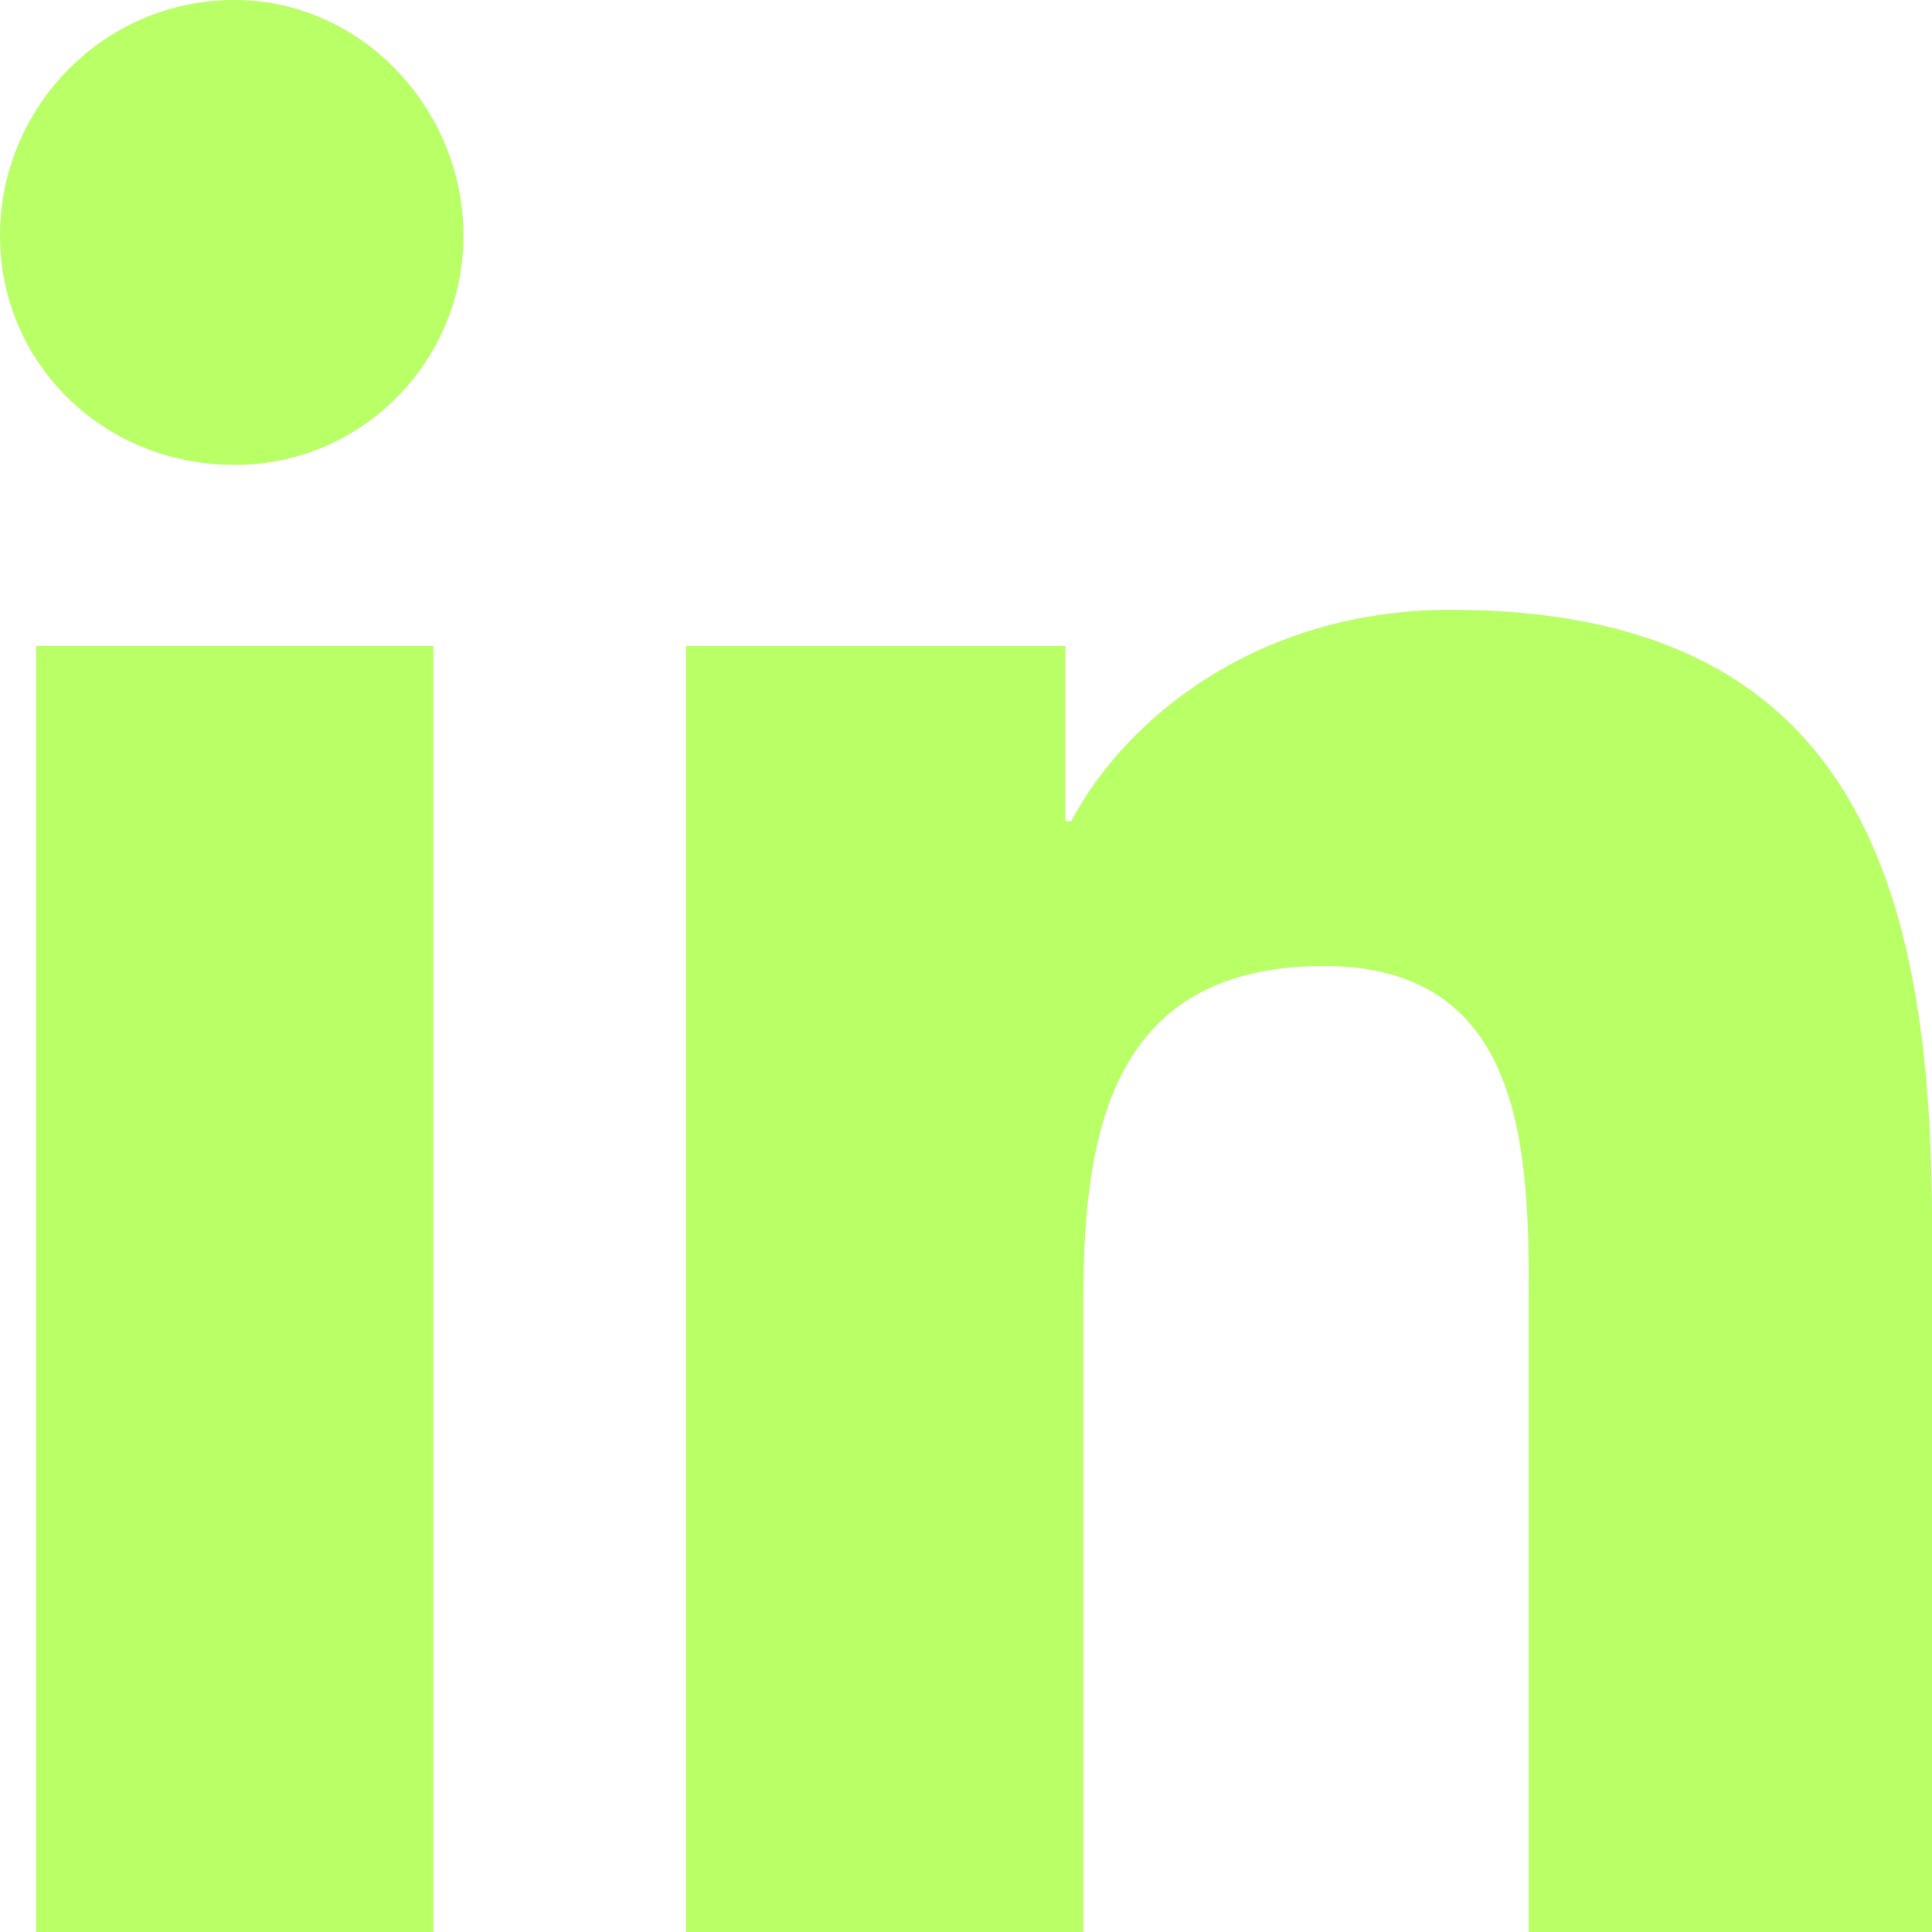
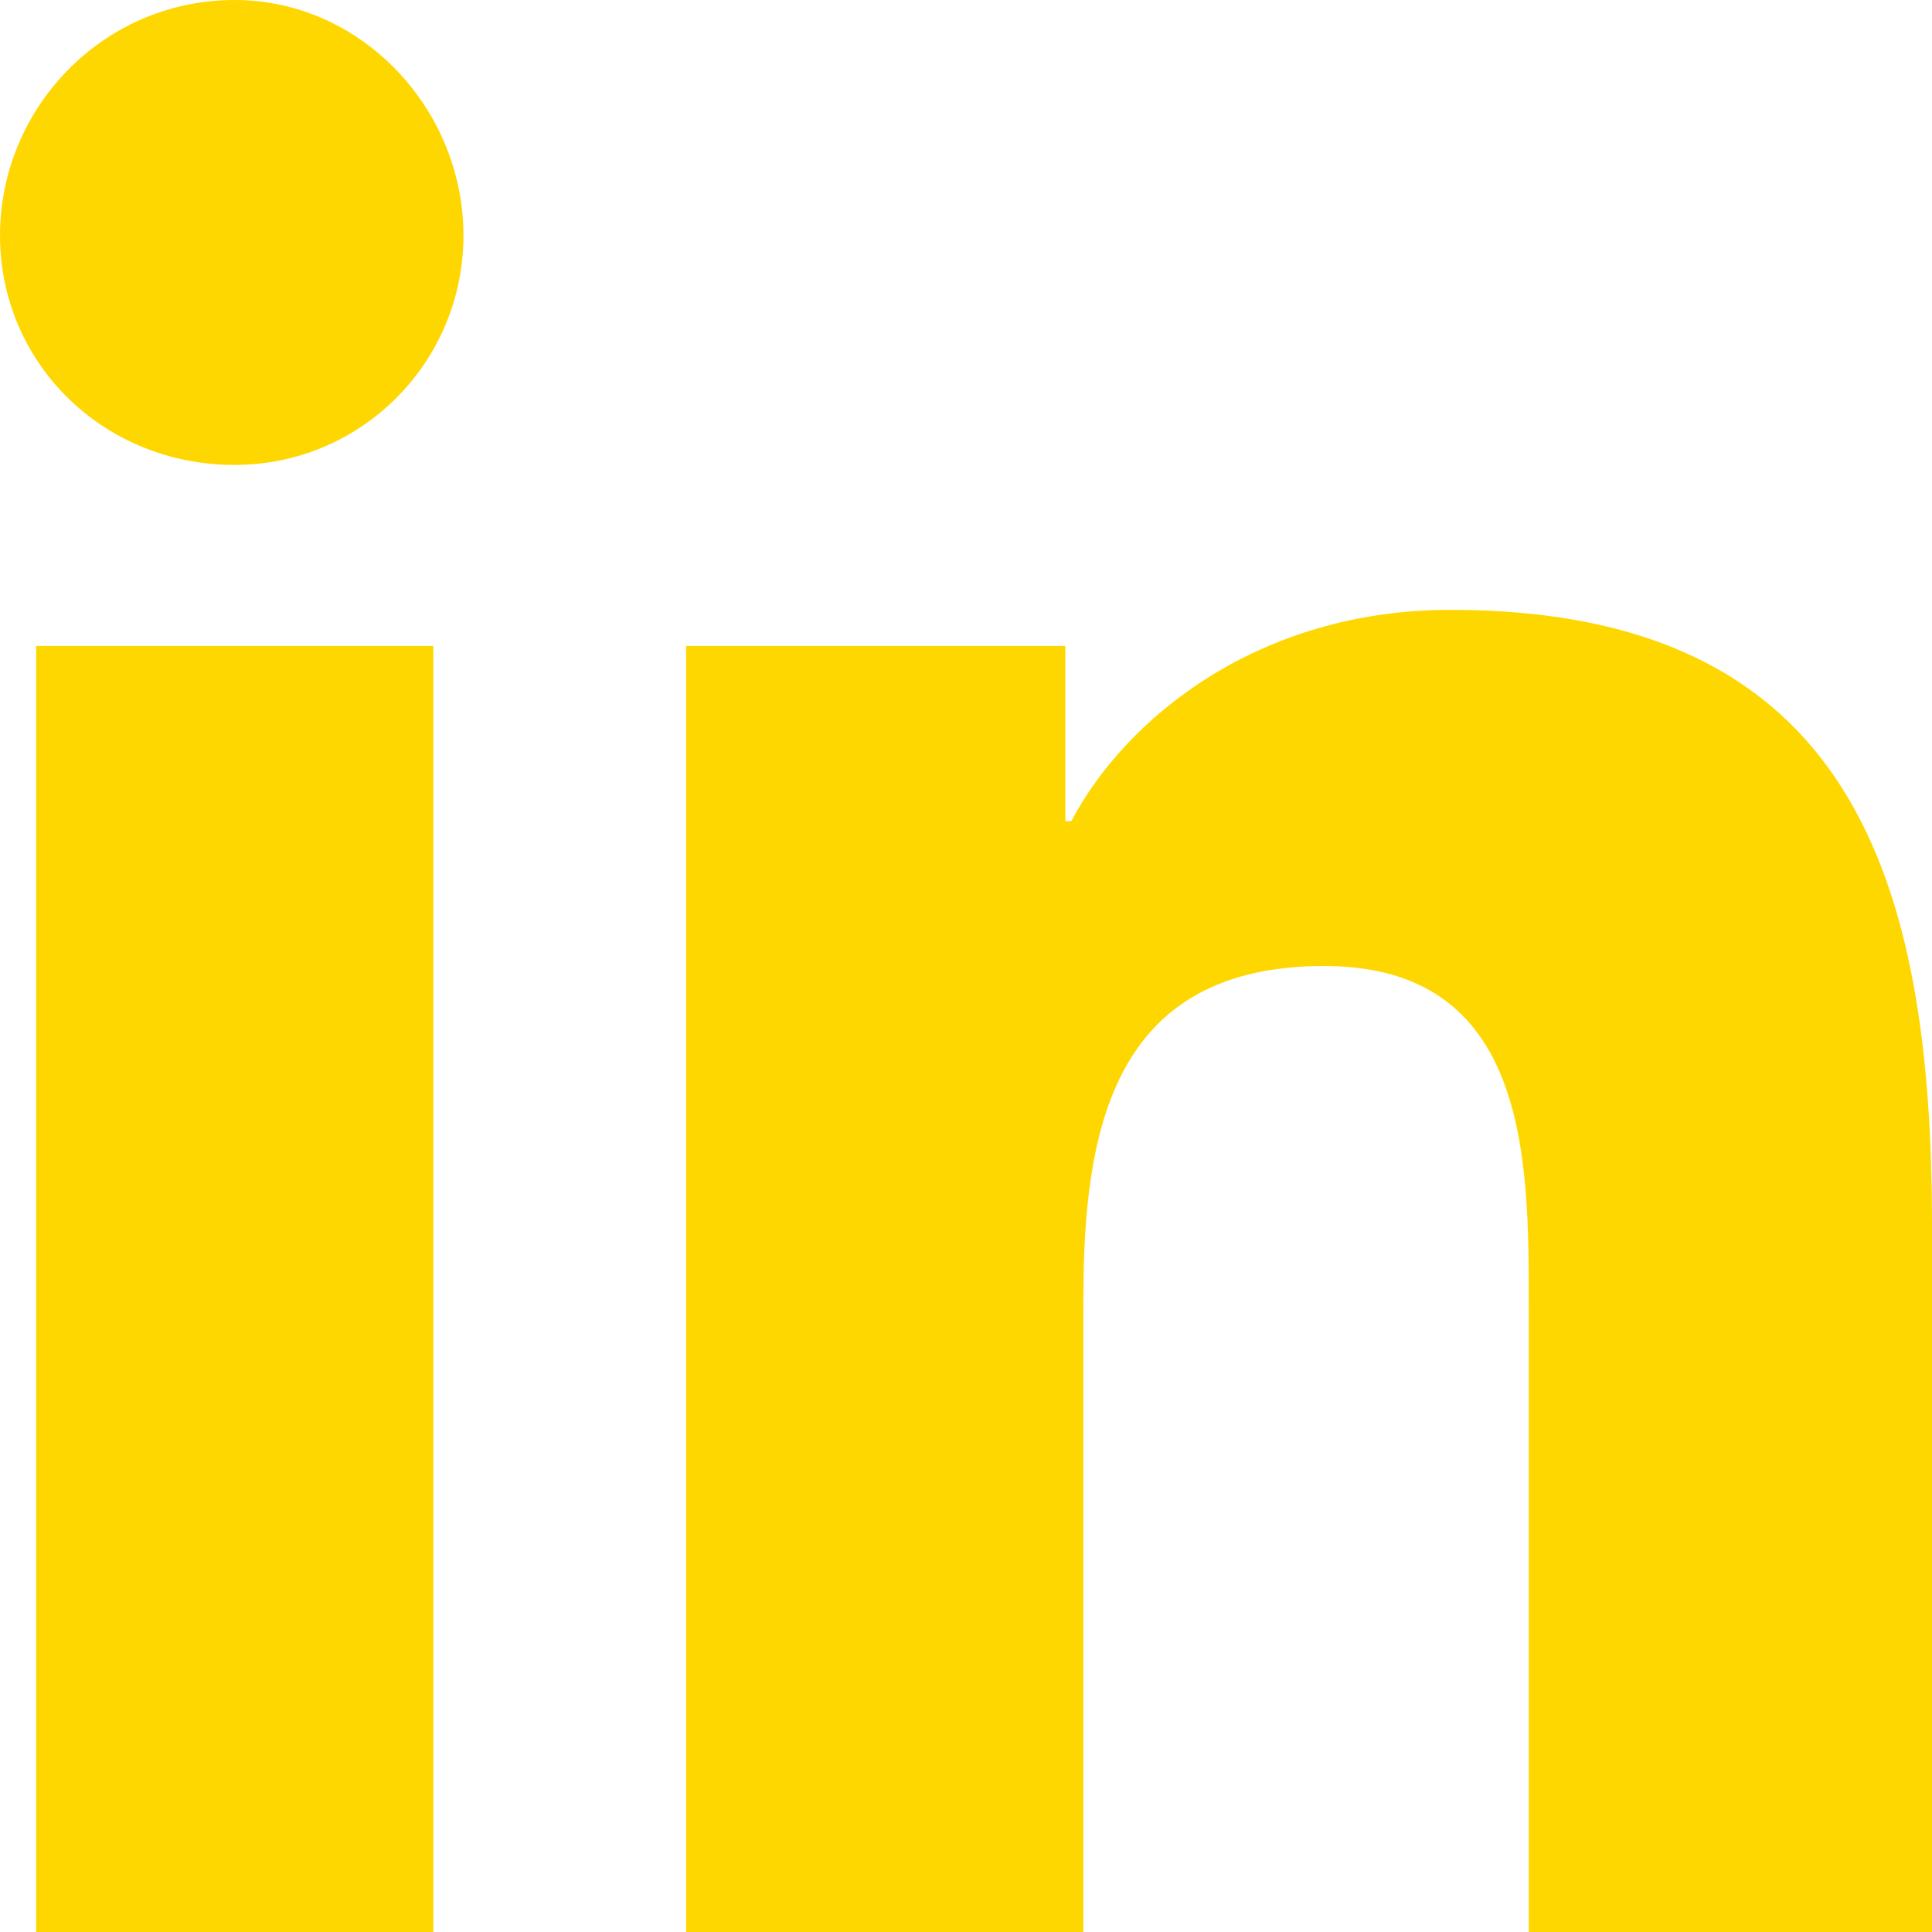
<svg xmlns="http://www.w3.org/2000/svg" width="17" height="17" viewBox="0 0 17 17" fill="none">
-   <path d="M0.318 17H3.813V5.684H0.318V17Z" fill="#B9FF66" />
-   <path d="M0 2.072C0 3.188 0.9 4.091 2.065 4.091C3.178 4.091 4.078 3.188 4.078 2.072C4.078 0.956 3.178 0 2.065 0C0.9 0 0 0.956 0 2.072Z" fill="#B9FF66" />
-   <path d="M13.452 17H17V10.784C17 7.756 16.311 5.366 12.763 5.366C11.069 5.366 9.903 6.322 9.427 7.225H9.374V5.684H6.037V17H9.533V11.422C9.533 9.934 9.798 8.5 11.651 8.5C13.452 8.5 13.452 10.2 13.452 11.475V17Z" fill="#B9FF66" />
+   <path d="M0.318 17H3.813V5.684H0.318V17Z" fill="#FFD700" />
+   <path d="M0 2.072C0 3.188 0.9 4.091 2.065 4.091C3.178 4.091 4.078 3.188 4.078 2.072C4.078 0.956 3.178 0 2.065 0C0.9 0 0 0.956 0 2.072Z" fill="#FFD700" />
+   <path d="M13.452 17H17V10.784C17 7.756 16.311 5.366 12.763 5.366C11.069 5.366 9.903 6.322 9.427 7.225H9.374V5.684H6.037V17H9.533V11.422C9.533 9.934 9.798 8.5 11.651 8.5C13.452 8.5 13.452 10.2 13.452 11.475V17Z" fill="#FFD700" />
</svg>
